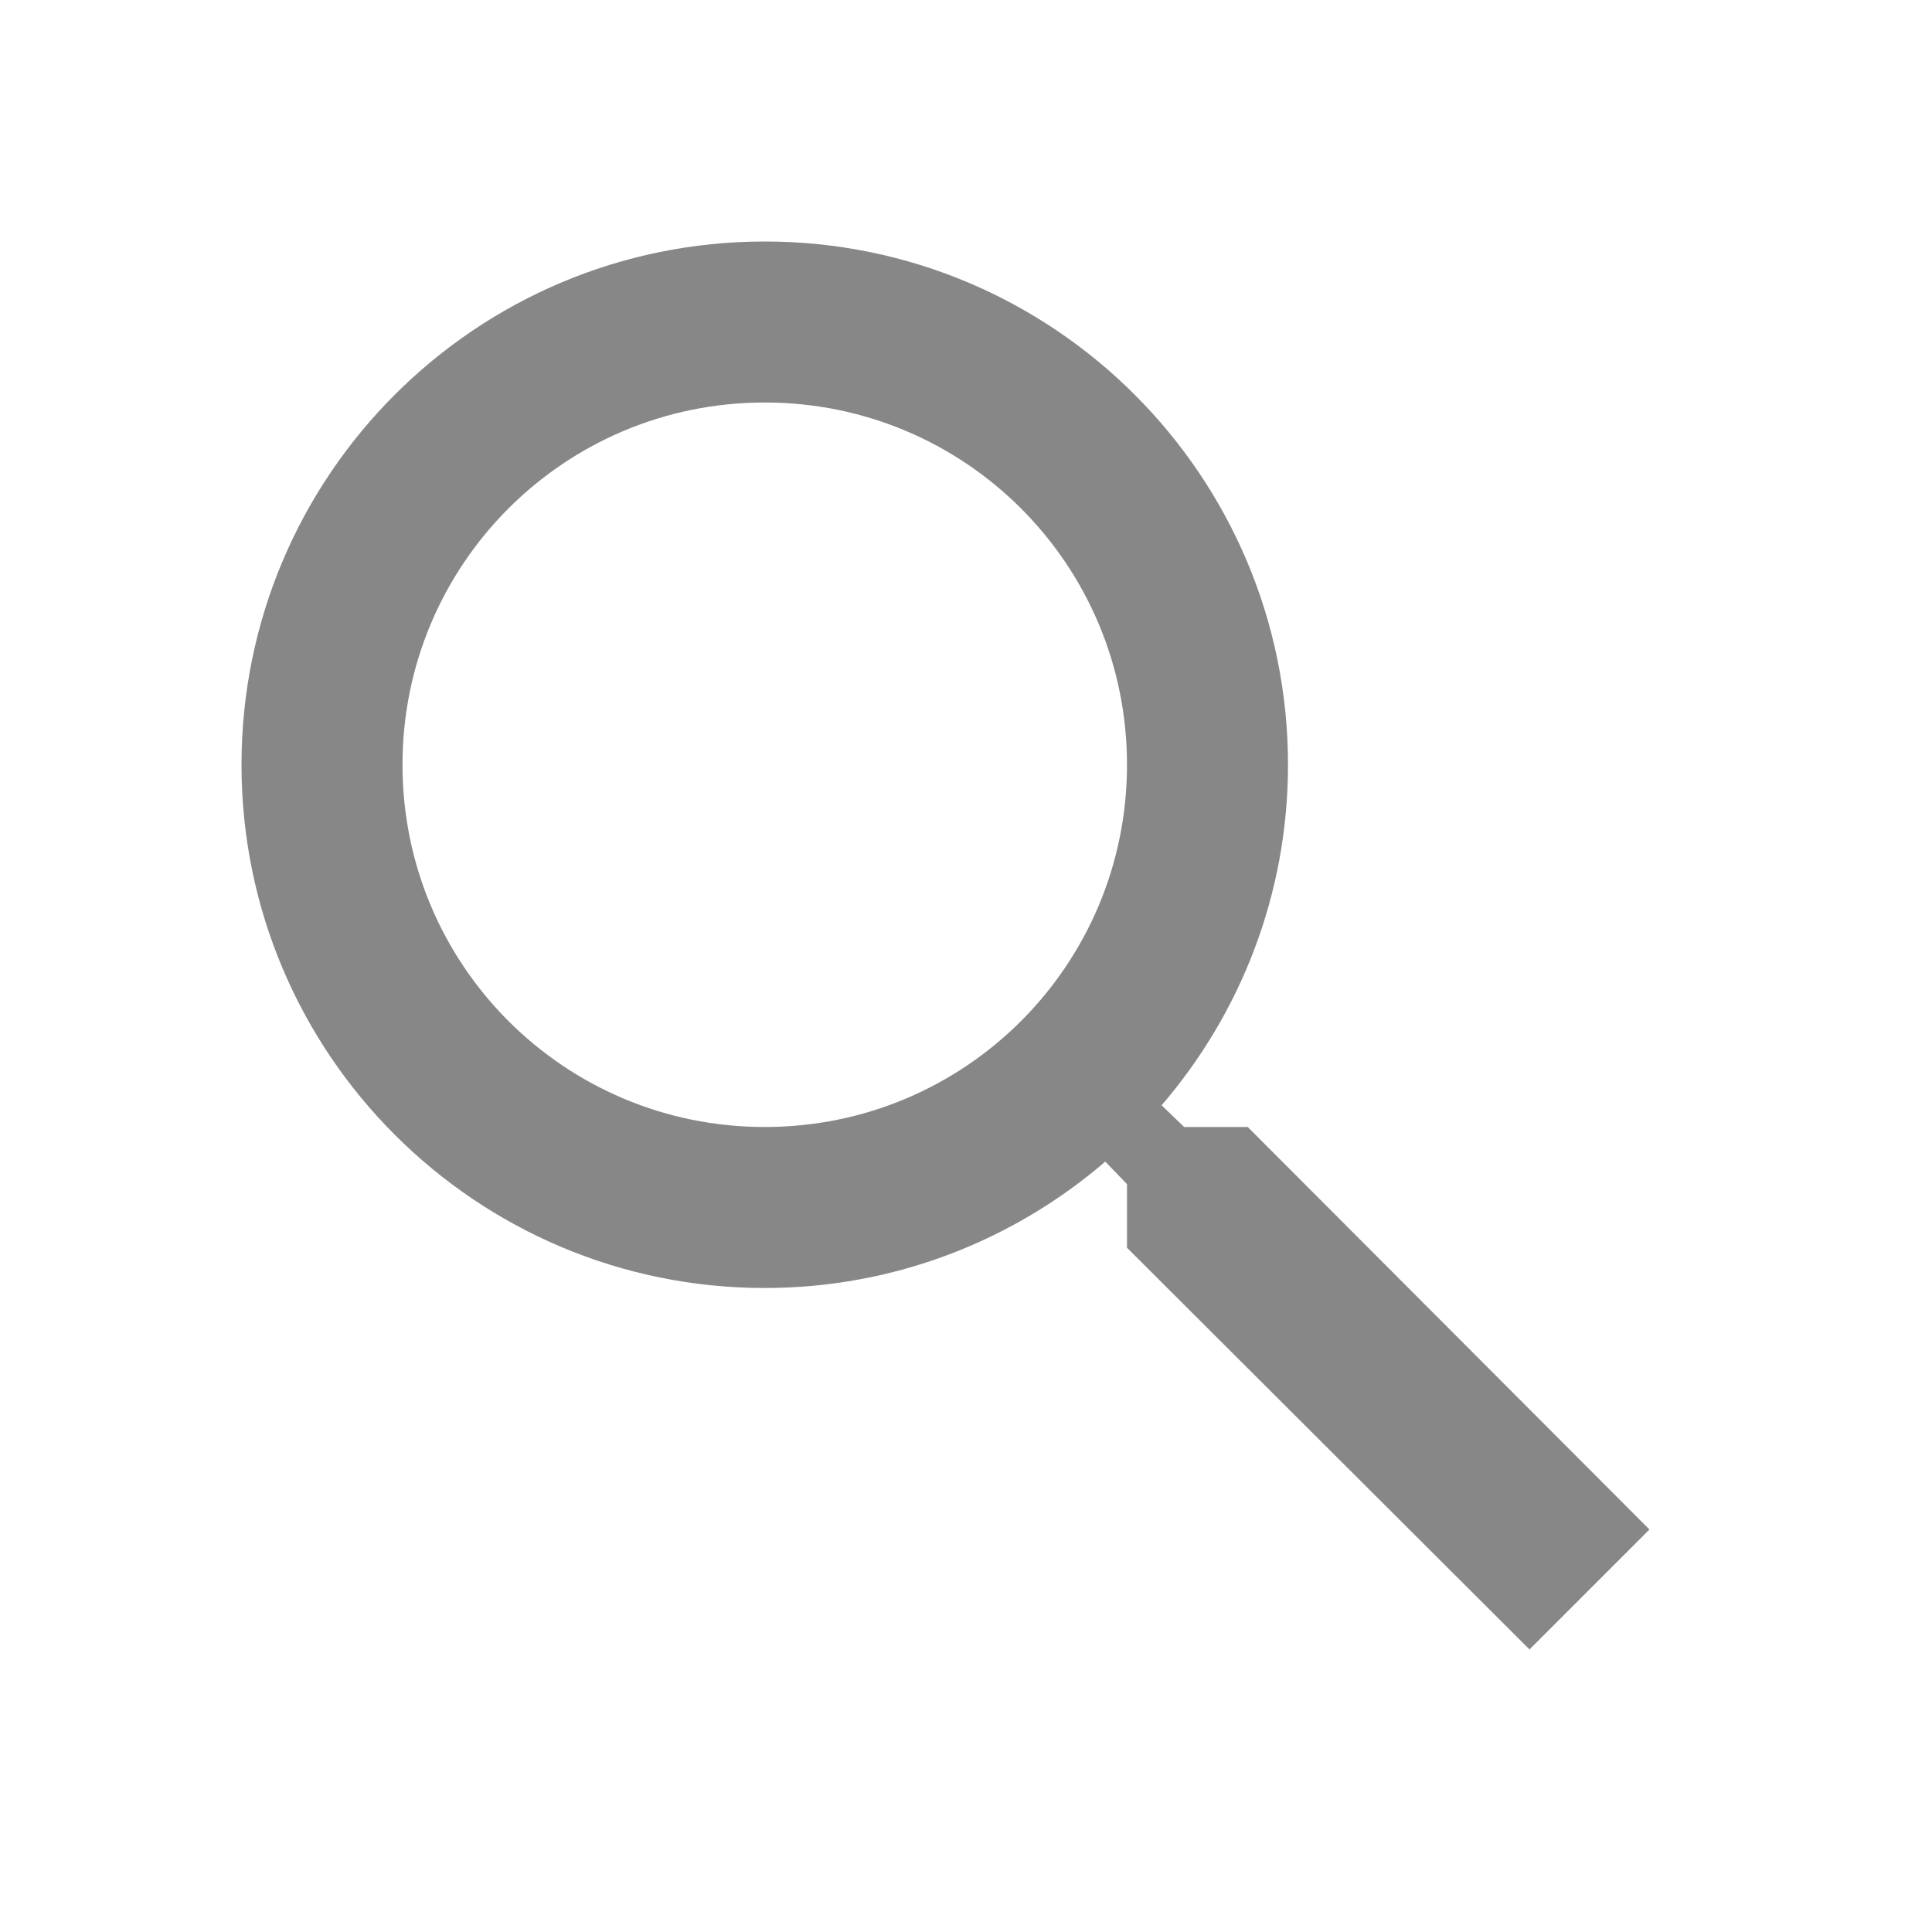
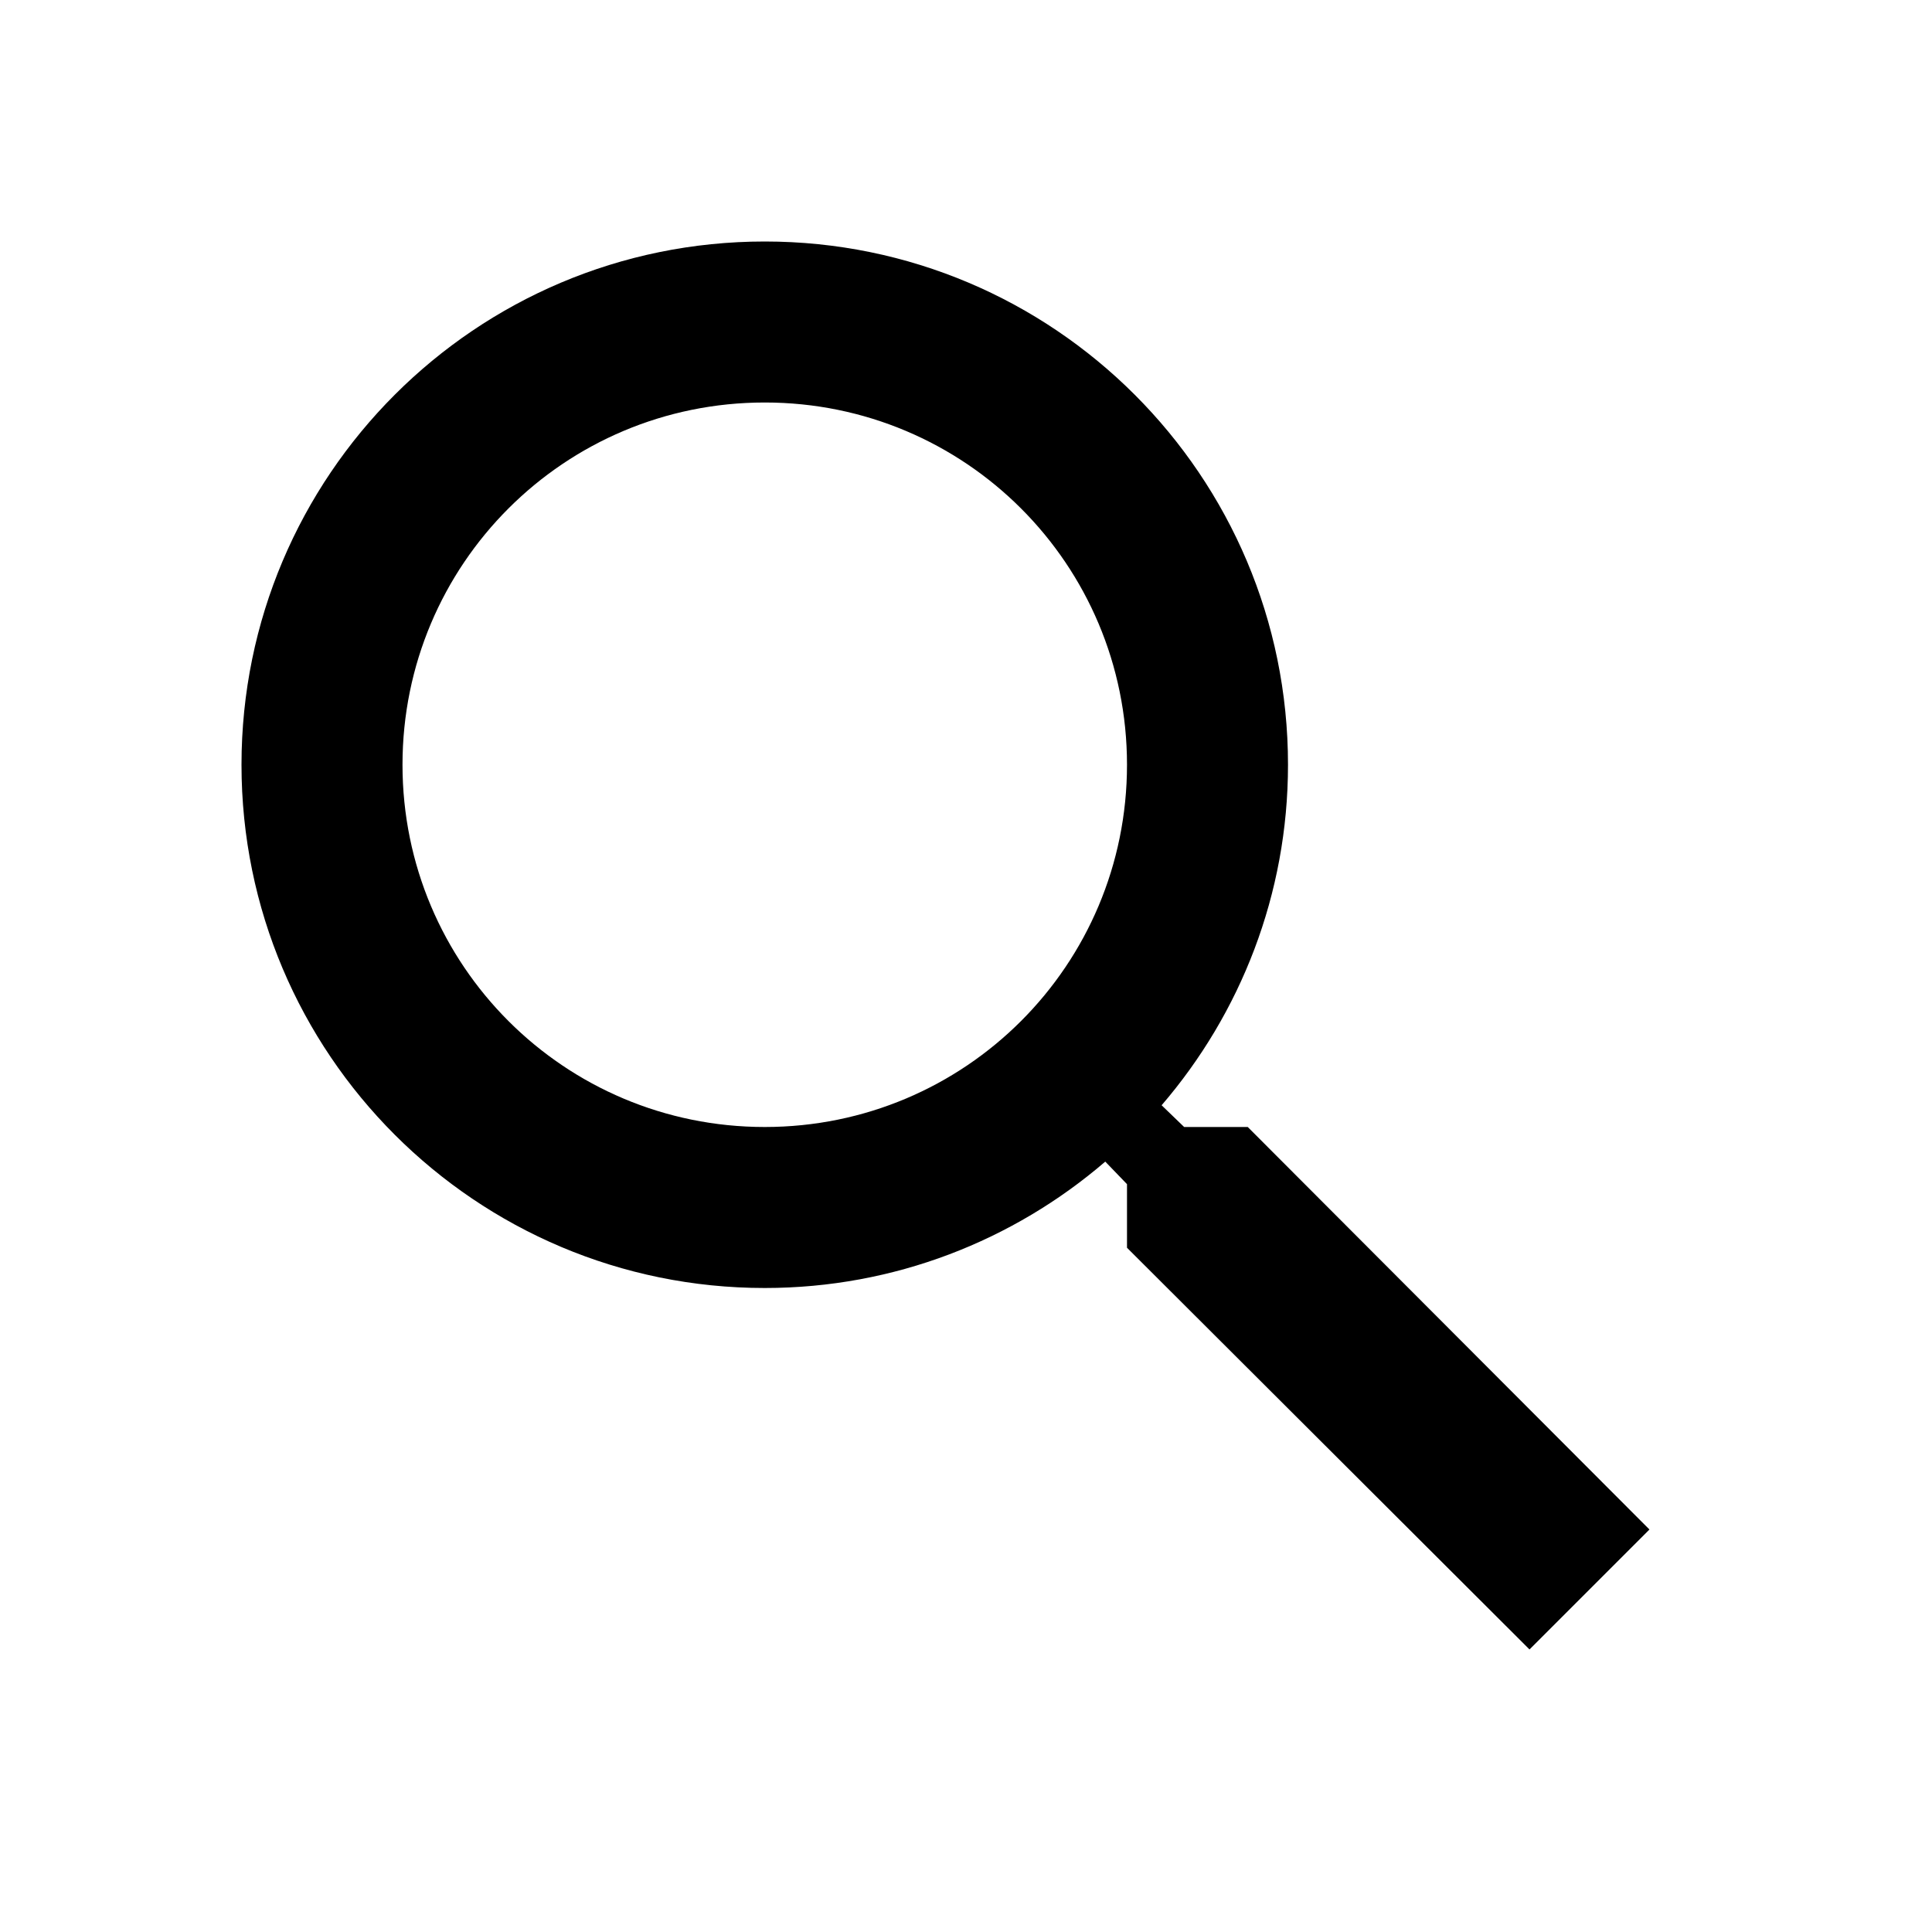
- <svg xmlns="http://www.w3.org/2000/svg" height="24px" viewBox="0 0 24 24" width="24px" fill="#878787">
+ <svg xmlns="http://www.w3.org/2000/svg" height="18px" viewBox="0 0 24 24" width="18px" fill="#000000">
  <path d="M0 0h24v24H0V0z" fill="none" />
  <path d="M15.5 14h-.79l-.28-.27C15.41 12.59 16 11.11 16 9.5 16 5.91 13.09 3 9.5 3S3 5.91 3 9.5 5.91 16 9.5 16c1.61 0 3.09-.59 4.23-1.57l.27.28v.79l5 4.99L20.49 19l-4.99-5zm-6 0C7.01 14 5 11.99 5 9.5S7.01 5 9.5 5 14 7.01 14 9.5 11.99 14 9.5 14z" />
</svg>
